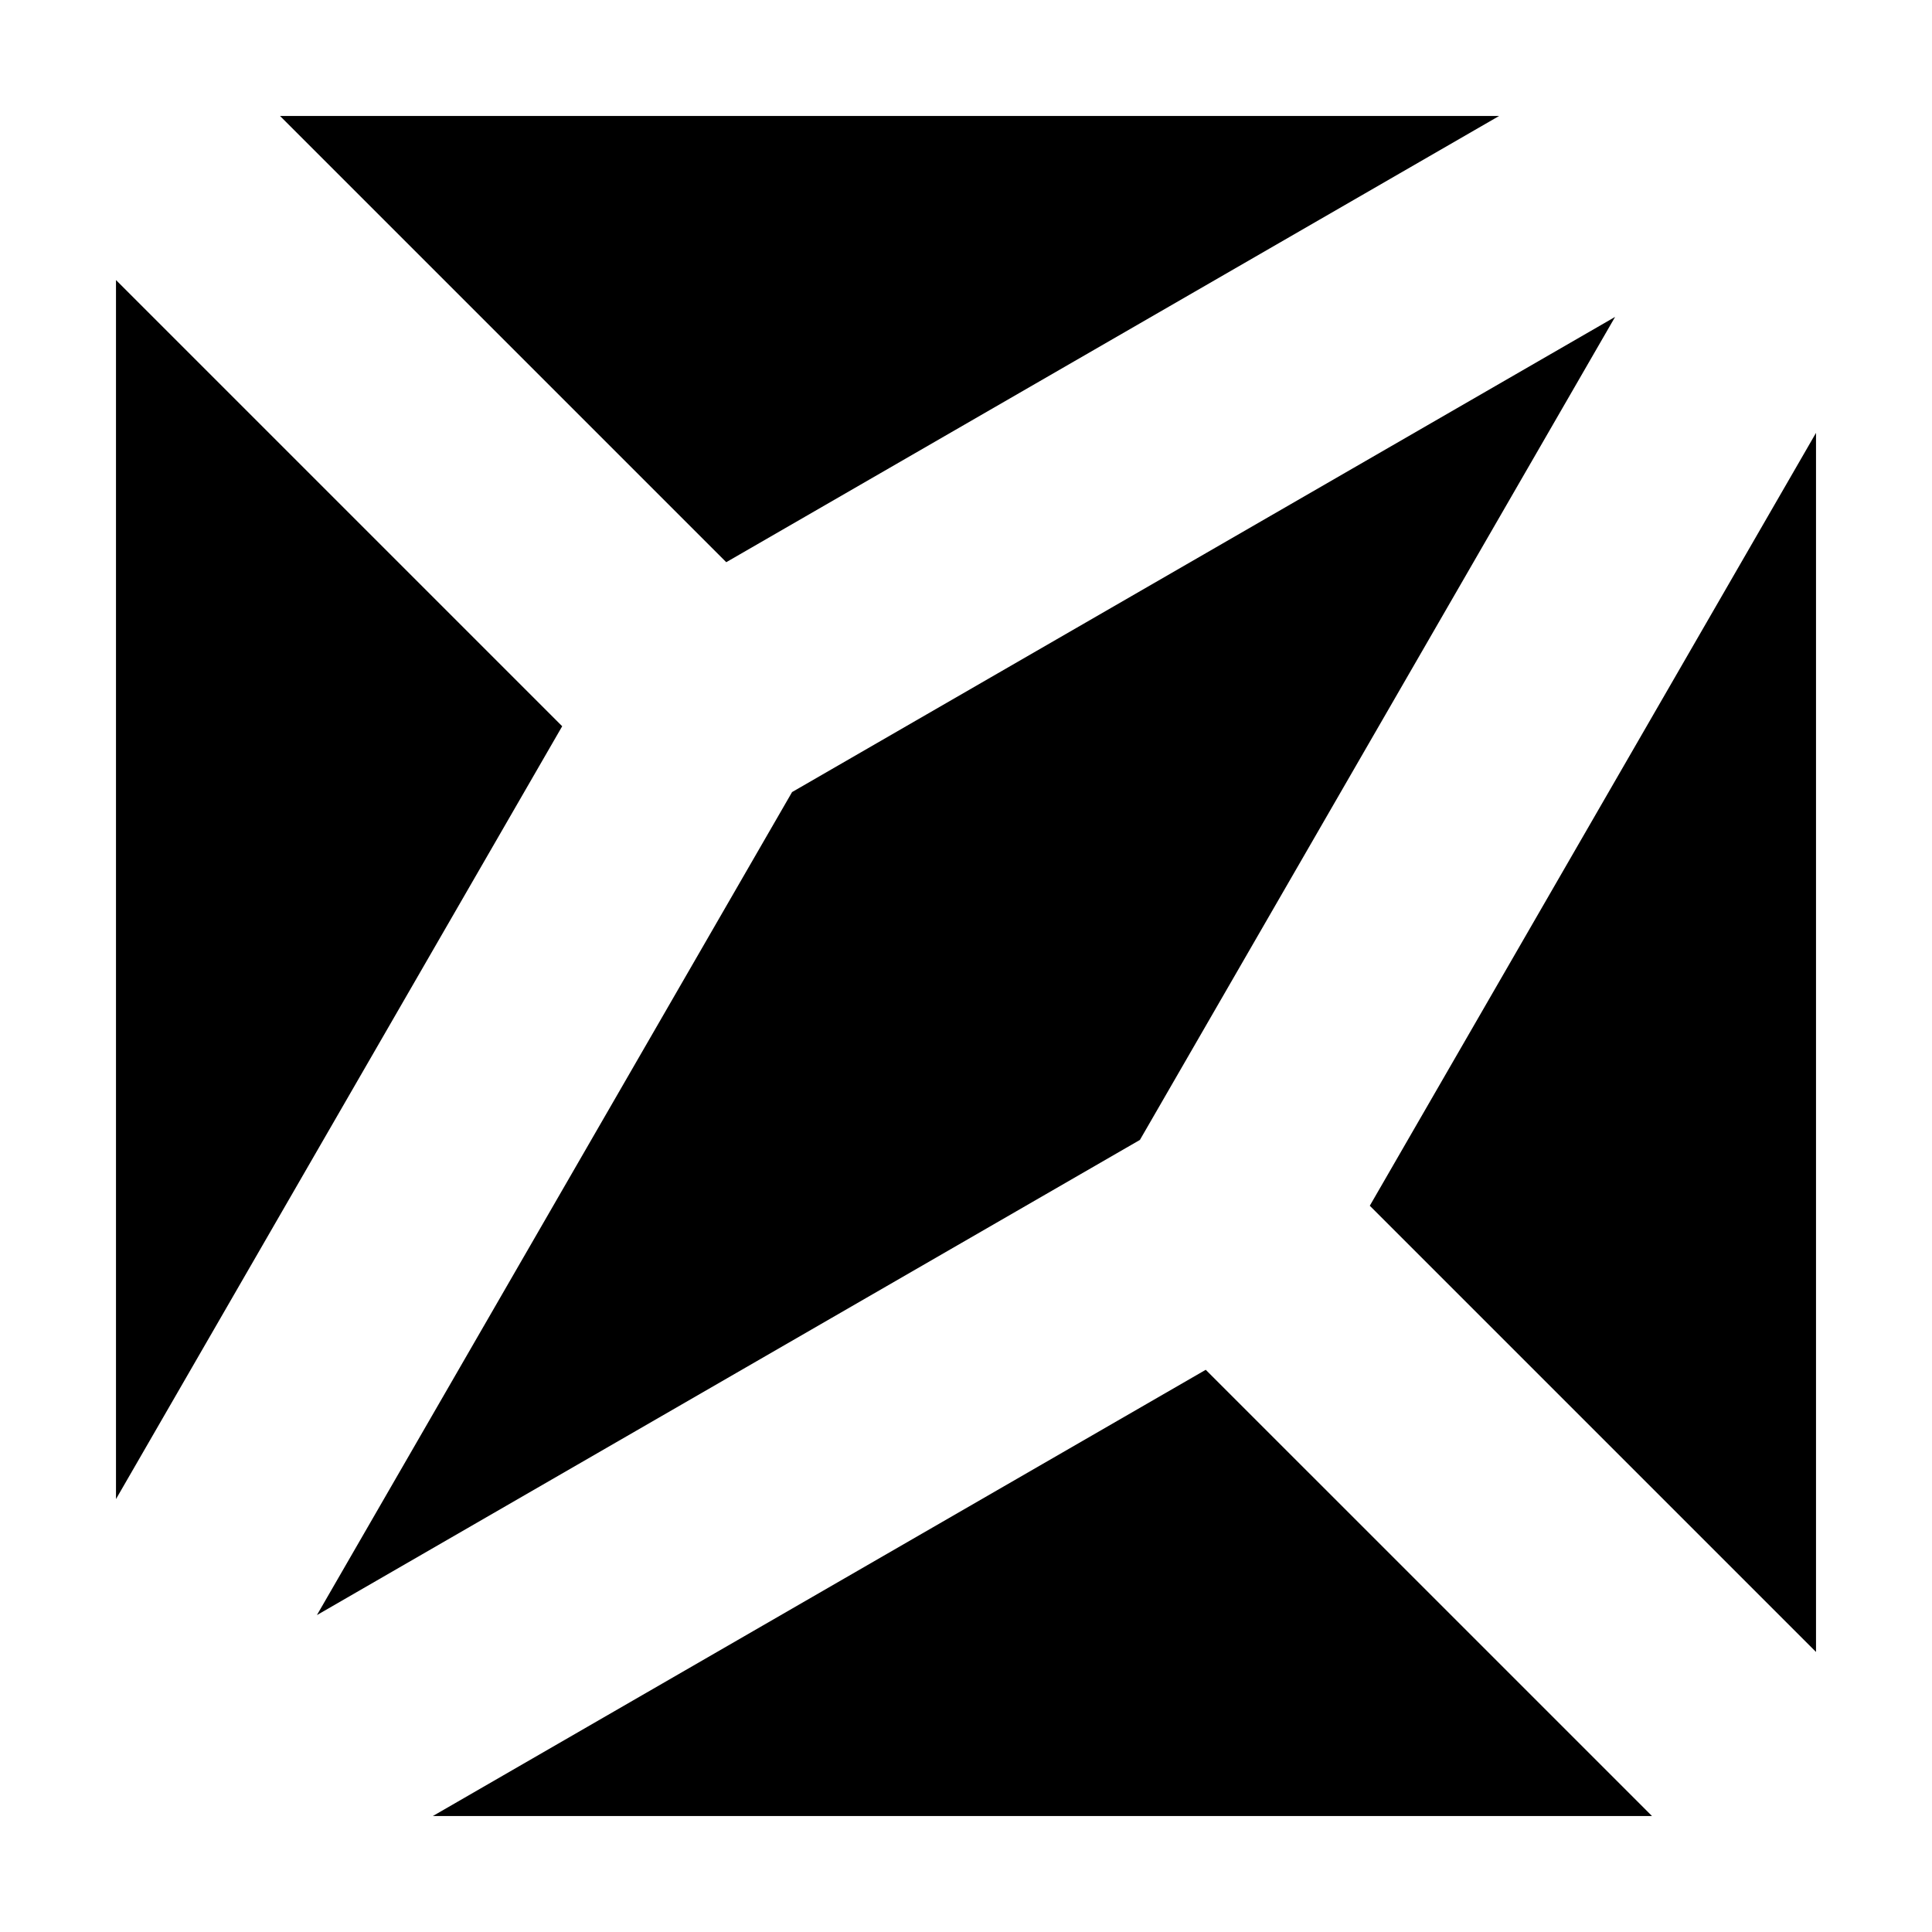
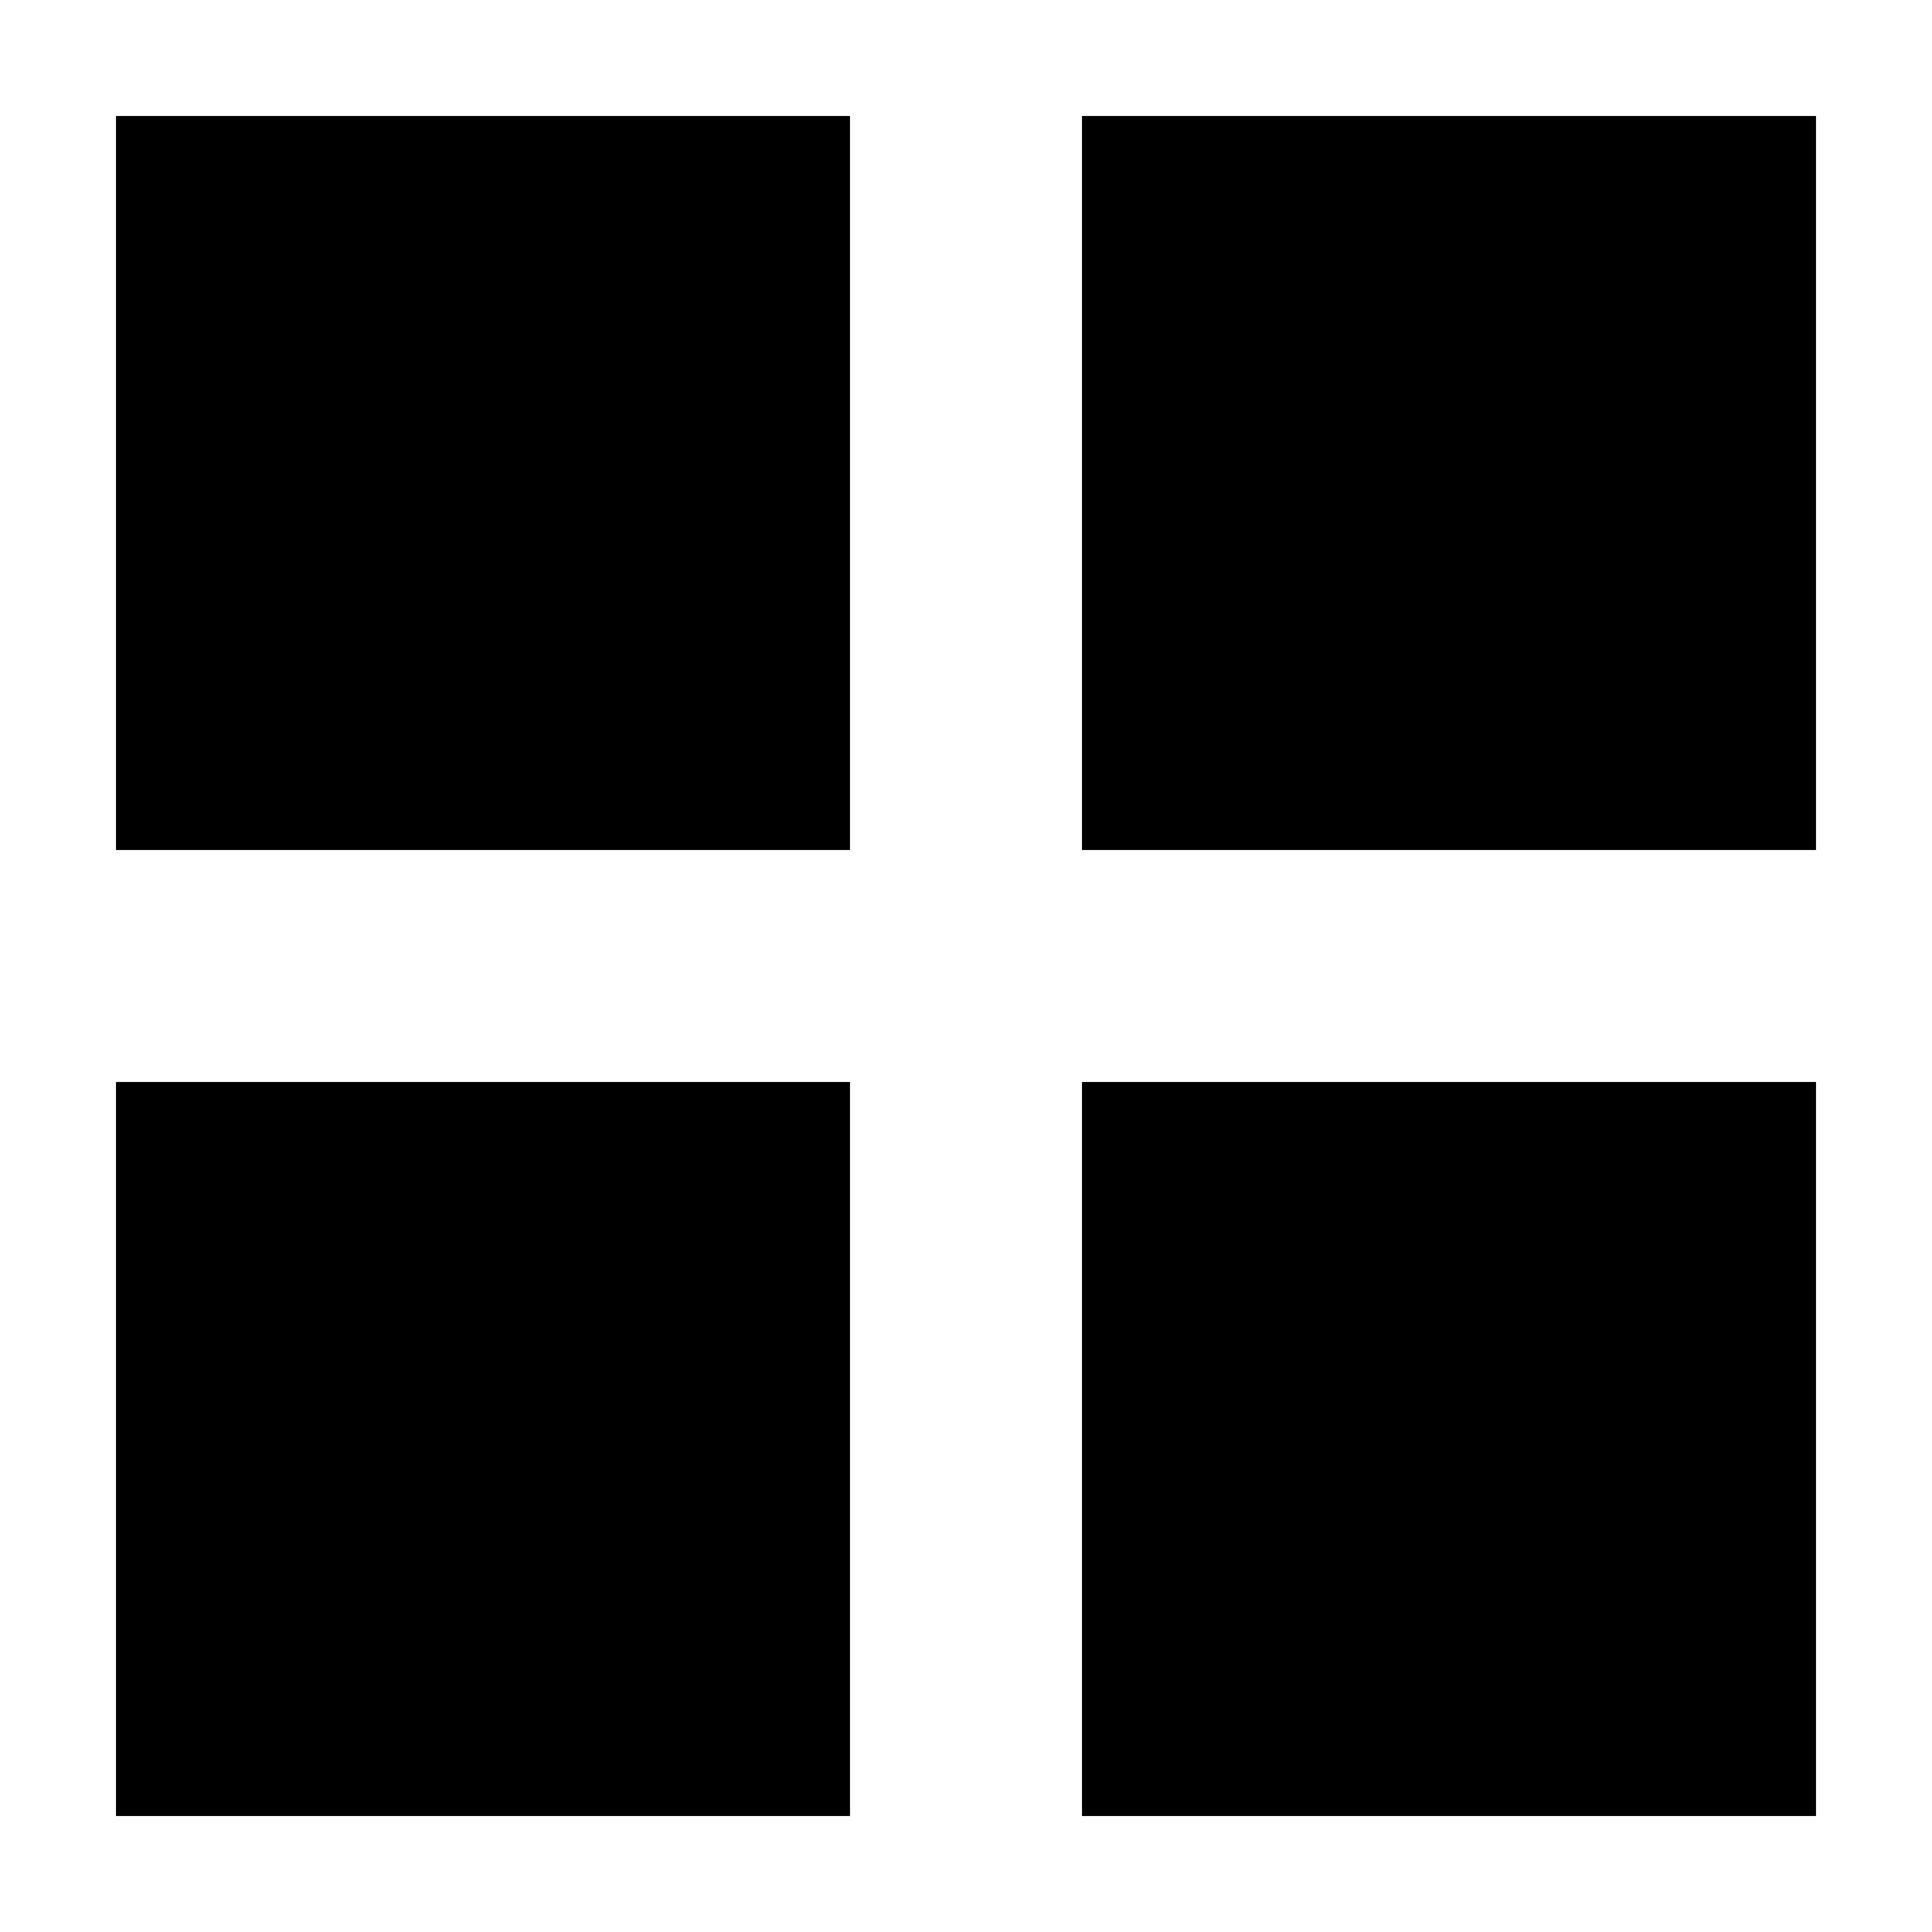
<svg xmlns="http://www.w3.org/2000/svg" width="1000" height="1000" viewBox="0 0 264.583 264.583" version="1.1" id="svg1">
  <defs id="defs1">
    </defs>
  <g id="layer1">
-     <g id="g5">
-       <path style="font-variation-settings:'wght' 100;fill:#000000;fill-rule:evenodd;stroke:none;stroke-width:1;stroke-linecap:round;stroke-linejoin:round;stroke-miterlimit:100;paint-order:markers stroke fill" d="M 221.184,43.4 108.473,108.473 43.4,221.184 156.109,156.109 Z" id="path1" />
-       <path style="font-variation-settings:'wght' 100;fill:#000000;fill-rule:evenodd;stroke:none;stroke-width:1;stroke-linecap:round;stroke-linejoin:round;stroke-miterlimit:100;paint-order:markers stroke fill" d="M 38.35,15.885 99.457,76.992 205.297,15.885 Z" id="path2" />
-       <path style="font-variation-settings:'wght' 100;fill:#000000;fill-rule:evenodd;stroke:none;stroke-width:1;stroke-linecap:round;stroke-linejoin:round;stroke-miterlimit:100;paint-order:markers stroke fill" d="M 15.885,38.35 V 205.297 L 76.992,99.457 Z" id="path3" />
-       <path style="font-variation-settings:'wght' 100;fill:#000000;fill-rule:evenodd;stroke:none;stroke-width:1;stroke-linecap:round;stroke-linejoin:round;stroke-miterlimit:100;paint-order:markers stroke fill" d="M 248.699,59.281 187.59,165.125 248.699,226.234 Z" id="path4" />
-       <path style="font-variation-settings:'wght' 100;fill:#000000;fill-rule:evenodd;stroke:none;stroke-width:1;stroke-linecap:round;stroke-linejoin:round;stroke-miterlimit:100;paint-order:markers stroke fill" d="M 165.125,187.59 59.281,248.699 h 166.953 z" id="path5" />
+     <g id="g4">
+       <path style="font-variation-settings:'wght' 359;fill:#000000;fill-rule:evenodd;stroke-width:1;stroke-linecap:round;stroke-linejoin:round;stroke-miterlimit:100;paint-order:markers stroke fill" d="M 15.885,15.885 V 116.406 H 116.406 V 15.885 Z" id="path1" />
+       <path style="font-variation-settings:'wght' 359;fill:#000000;fill-rule:evenodd;stroke-width:1;stroke-linecap:round;stroke-linejoin:round;stroke-miterlimit:100;paint-order:markers stroke fill" d="M 148.176,15.885 V 116.406 H 248.699 V 15.885 Z" id="path2" />
+       <path style="font-variation-settings:'wght' 359;fill:#000000;fill-rule:evenodd;stroke-width:1;stroke-linecap:round;stroke-linejoin:round;stroke-miterlimit:100;paint-order:markers stroke fill" d="M 15.885,148.176 V 248.699 H 116.406 V 148.176 Z" id="path3" />
+       <path style="font-variation-settings:'wght' 359;fill:#000000;fill-rule:evenodd;stroke-width:1;stroke-linecap:round;stroke-linejoin:round;stroke-miterlimit:100;paint-order:markers stroke fill" d="M 148.176,148.176 V 248.699 H 248.699 V 148.176 Z" id="path4" />
    </g>
  </g>
</svg>
